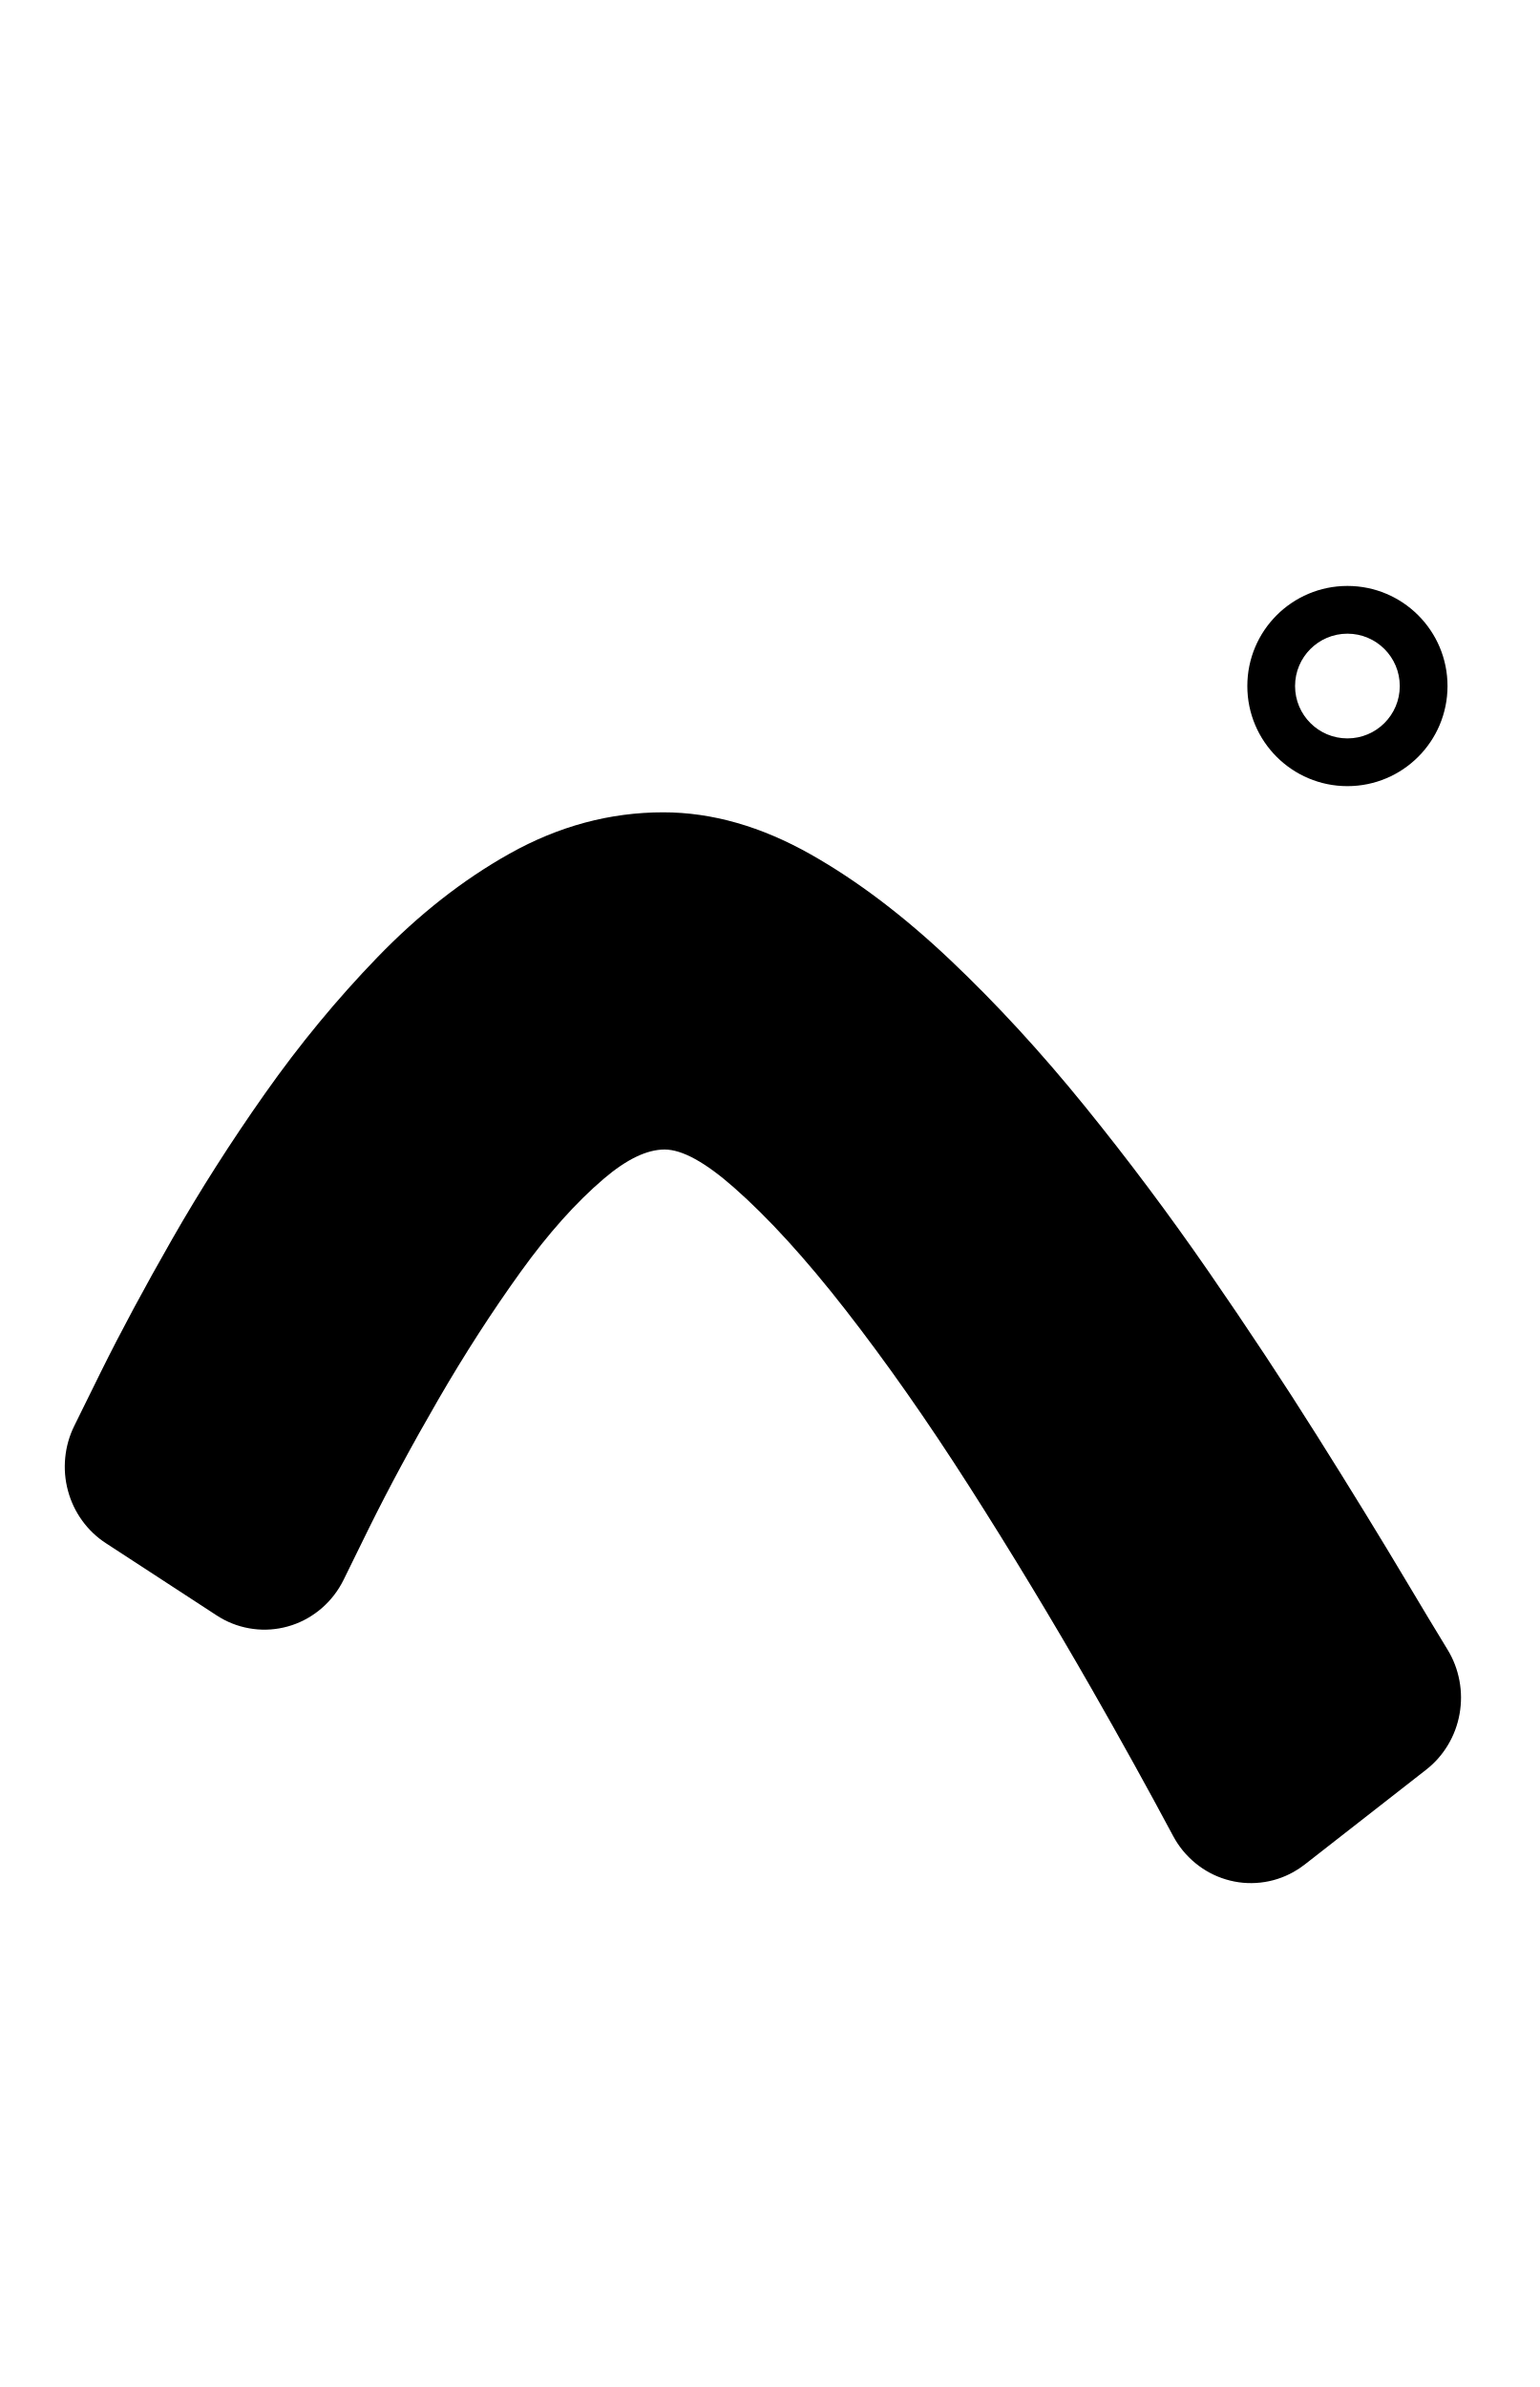
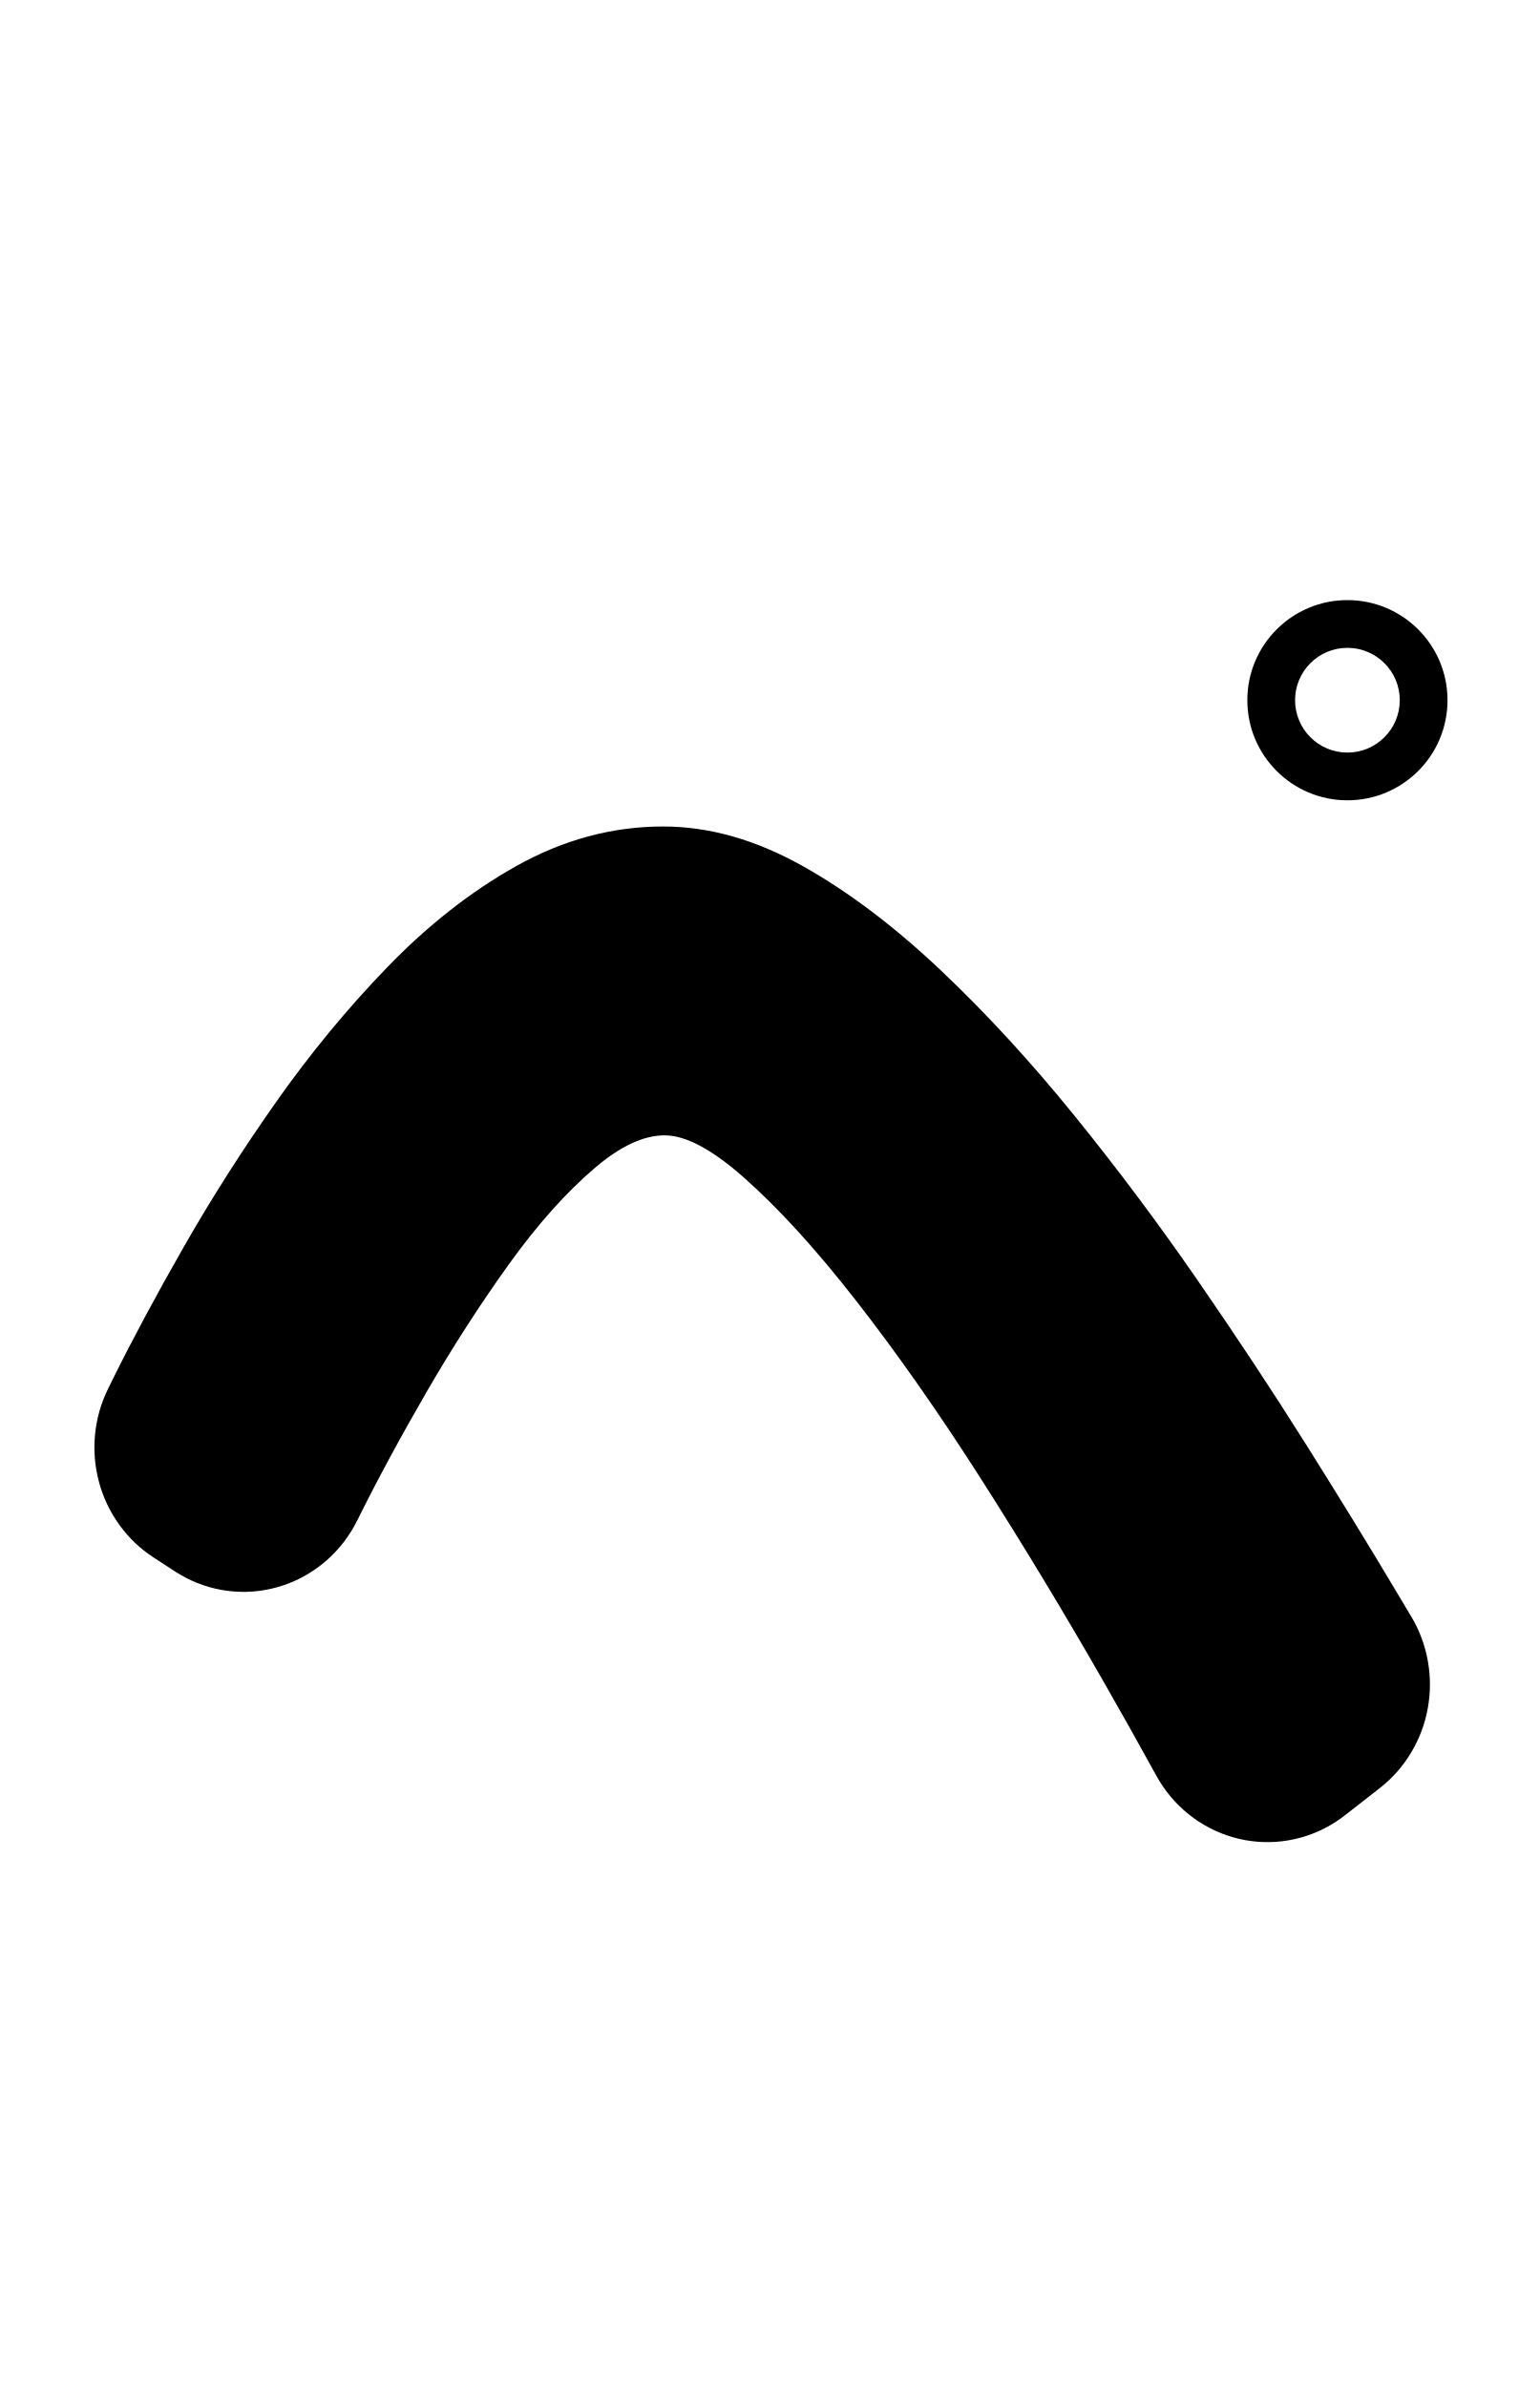
<svg xmlns="http://www.w3.org/2000/svg" viewBox="0 0 1000 1550">
  <g transform="translate(0 1200) scale(1 -1)">
-     <path d="M847.306 -10.706 926.13 50.845Q934.677 57.519 940.292 66.896Q945.907 76.273 947.833 87.089Q949.76 97.905 947.738 108.703Q945.716 119.502 940.019 128.826Q928.39 147.859 913.663 172.591Q888.292 215.199 855.712 267.005Q822.995 319.028 784.858 374.256Q746.455 429.87 704.388 481.753Q661.856 534.208 617.356 576.38Q571.746 619.604 526.57 645.151Q478.17 672.52 430.7 672.52Q378.783 672.52 330.867 645.66Q285.564 620.264 244.995 578.3Q205.717 537.671 172.089 489.927Q138.936 442.859 111.736 395.262Q84.776 348.083 65.533 309.211L48.231 274.106Q43.415 264.335 42.355 253.447Q41.294 242.56 44.131 232.01Q46.967 221.46 53.322 212.655Q59.677 203.851 68.702 197.968L140.73 151.017Q150.39 144.72 161.672 142.681Q172.955 140.642 184.142 143.172Q195.328 145.702 204.717 152.416Q214.105 159.129 220.265 169.004Q221.853 171.55 223.178 174.248L239.772 208.043Q259.091 247.089 284.736 291.383Q310.149 335.276 338.149 374.185Q365.005 411.504 392.185 434.657Q414.375 453.56 431.6 453.56Q448.58 453.56 476.536 428.962Q510.162 399.375 549.08 349.425Q588.785 298.466 629.488 234.698Q670.528 170.402 708.895 103.363Q737.299 53.734 761.78 7.878Q767.269 -2.402 776.188 -9.753Q785.108 -17.104 796.1 -20.407Q807.093 -23.709 818.485 -22.46Q829.877 -21.21 839.934 -15.6Q843.803 -13.441 847.306 -10.706ZM940.0 754.52C940.0 790.419 910.898 819.52 875.0 819.52C839.102 819.52 810.0 790.419 810.0 754.52C810.0 718.622 839.102 689.52 875.0 689.52C910.898 689.52 940.0 718.622 940.0 754.52ZM909.0 754.52C909.0 735.742 893.778 720.52 875.0 720.52C856.222 720.52 841.0 735.742 841.0 754.52C841.0 773.298 856.222 788.52 875.0 788.52C893.778 788.52 909.0 773.298 909.0 754.52Z" />
+     <path d="M873.334 21.195 896.039 38.925Q908.241 48.454 916.29 61.821Q924.339 75.189 927.163 90.618Q929.988 106.047 927.212 121.485Q924.437 136.923 916.43 150.317L905.902 167.93Q880.66 210.321 848.141 262.03Q815.53 313.886 777.505 368.951Q739.304 424.273 697.459 475.882Q655.304 527.872 611.238 569.633Q566.431 612.096 522.213 637.101Q475.847 663.32 430.7 663.32Q381.088 663.32 335.195 637.593Q291.043 612.843 251.397 571.834Q212.612 531.714 179.392 484.551Q146.491 437.839 119.508 390.621Q92.684 343.682 73.539 305.008L70.176 298.185Q63.253 284.138 61.729 268.488Q60.205 252.837 64.282 237.671Q68.36 222.505 77.495 209.849Q86.63 197.193 99.603 188.737L113.618 179.601Q120.494 175.119 128.093 172.094Q135.693 169.069 143.723 167.618Q151.754 166.167 159.907 166.345Q168.06 166.524 176.023 168.324Q183.985 170.125 191.451 173.479Q198.917 176.833 205.599 181.612Q212.282 186.39 217.923 192.41Q223.565 198.429 227.95 205.458Q230.15 208.985 232 212.717Q251.416 251.897 276.99 296.069Q302.632 340.357 330.899 379.637Q358.404 417.856 386.423 441.725Q411.117 462.76 431.6 462.76Q451.92 462.76 482.407 435.935Q516.675 405.783 556.12 355.157Q596.09 303.857 637.025 239.725Q678.185 175.242 716.663 108.009Q734.535 76.782 750.861 47.039Q754.851 39.769 760.153 33.434Q765.454 27.1 771.863 21.944Q778.271 16.789 785.54 13.01Q792.81 9.231 800.66 6.975Q808.511 4.719 816.641 4.072Q824.772 3.424 832.87 4.411Q840.968 5.398 848.721 7.98Q856.475 10.563 863.587 14.642Q868.687 17.567 873.334 21.195ZM940.0 745.32C940.0 781.219 910.898 810.32 875.0 810.32C839.102 810.32 810.0 781.219 810.0 745.32C810.0 709.422 839.102 680.32 875.0 680.32C910.898 680.32 940.0 709.422 940.0 745.32ZM909.0 745.32C909.0 726.542 893.778 711.32 875.0 711.32C856.222 711.32 841.0 726.542 841.0 745.32C841.0 764.098 856.222 779.32 875.0 779.32C893.778 779.32 909.0 764.098 909.0 745.32Z" />
  </g>
</svg>
